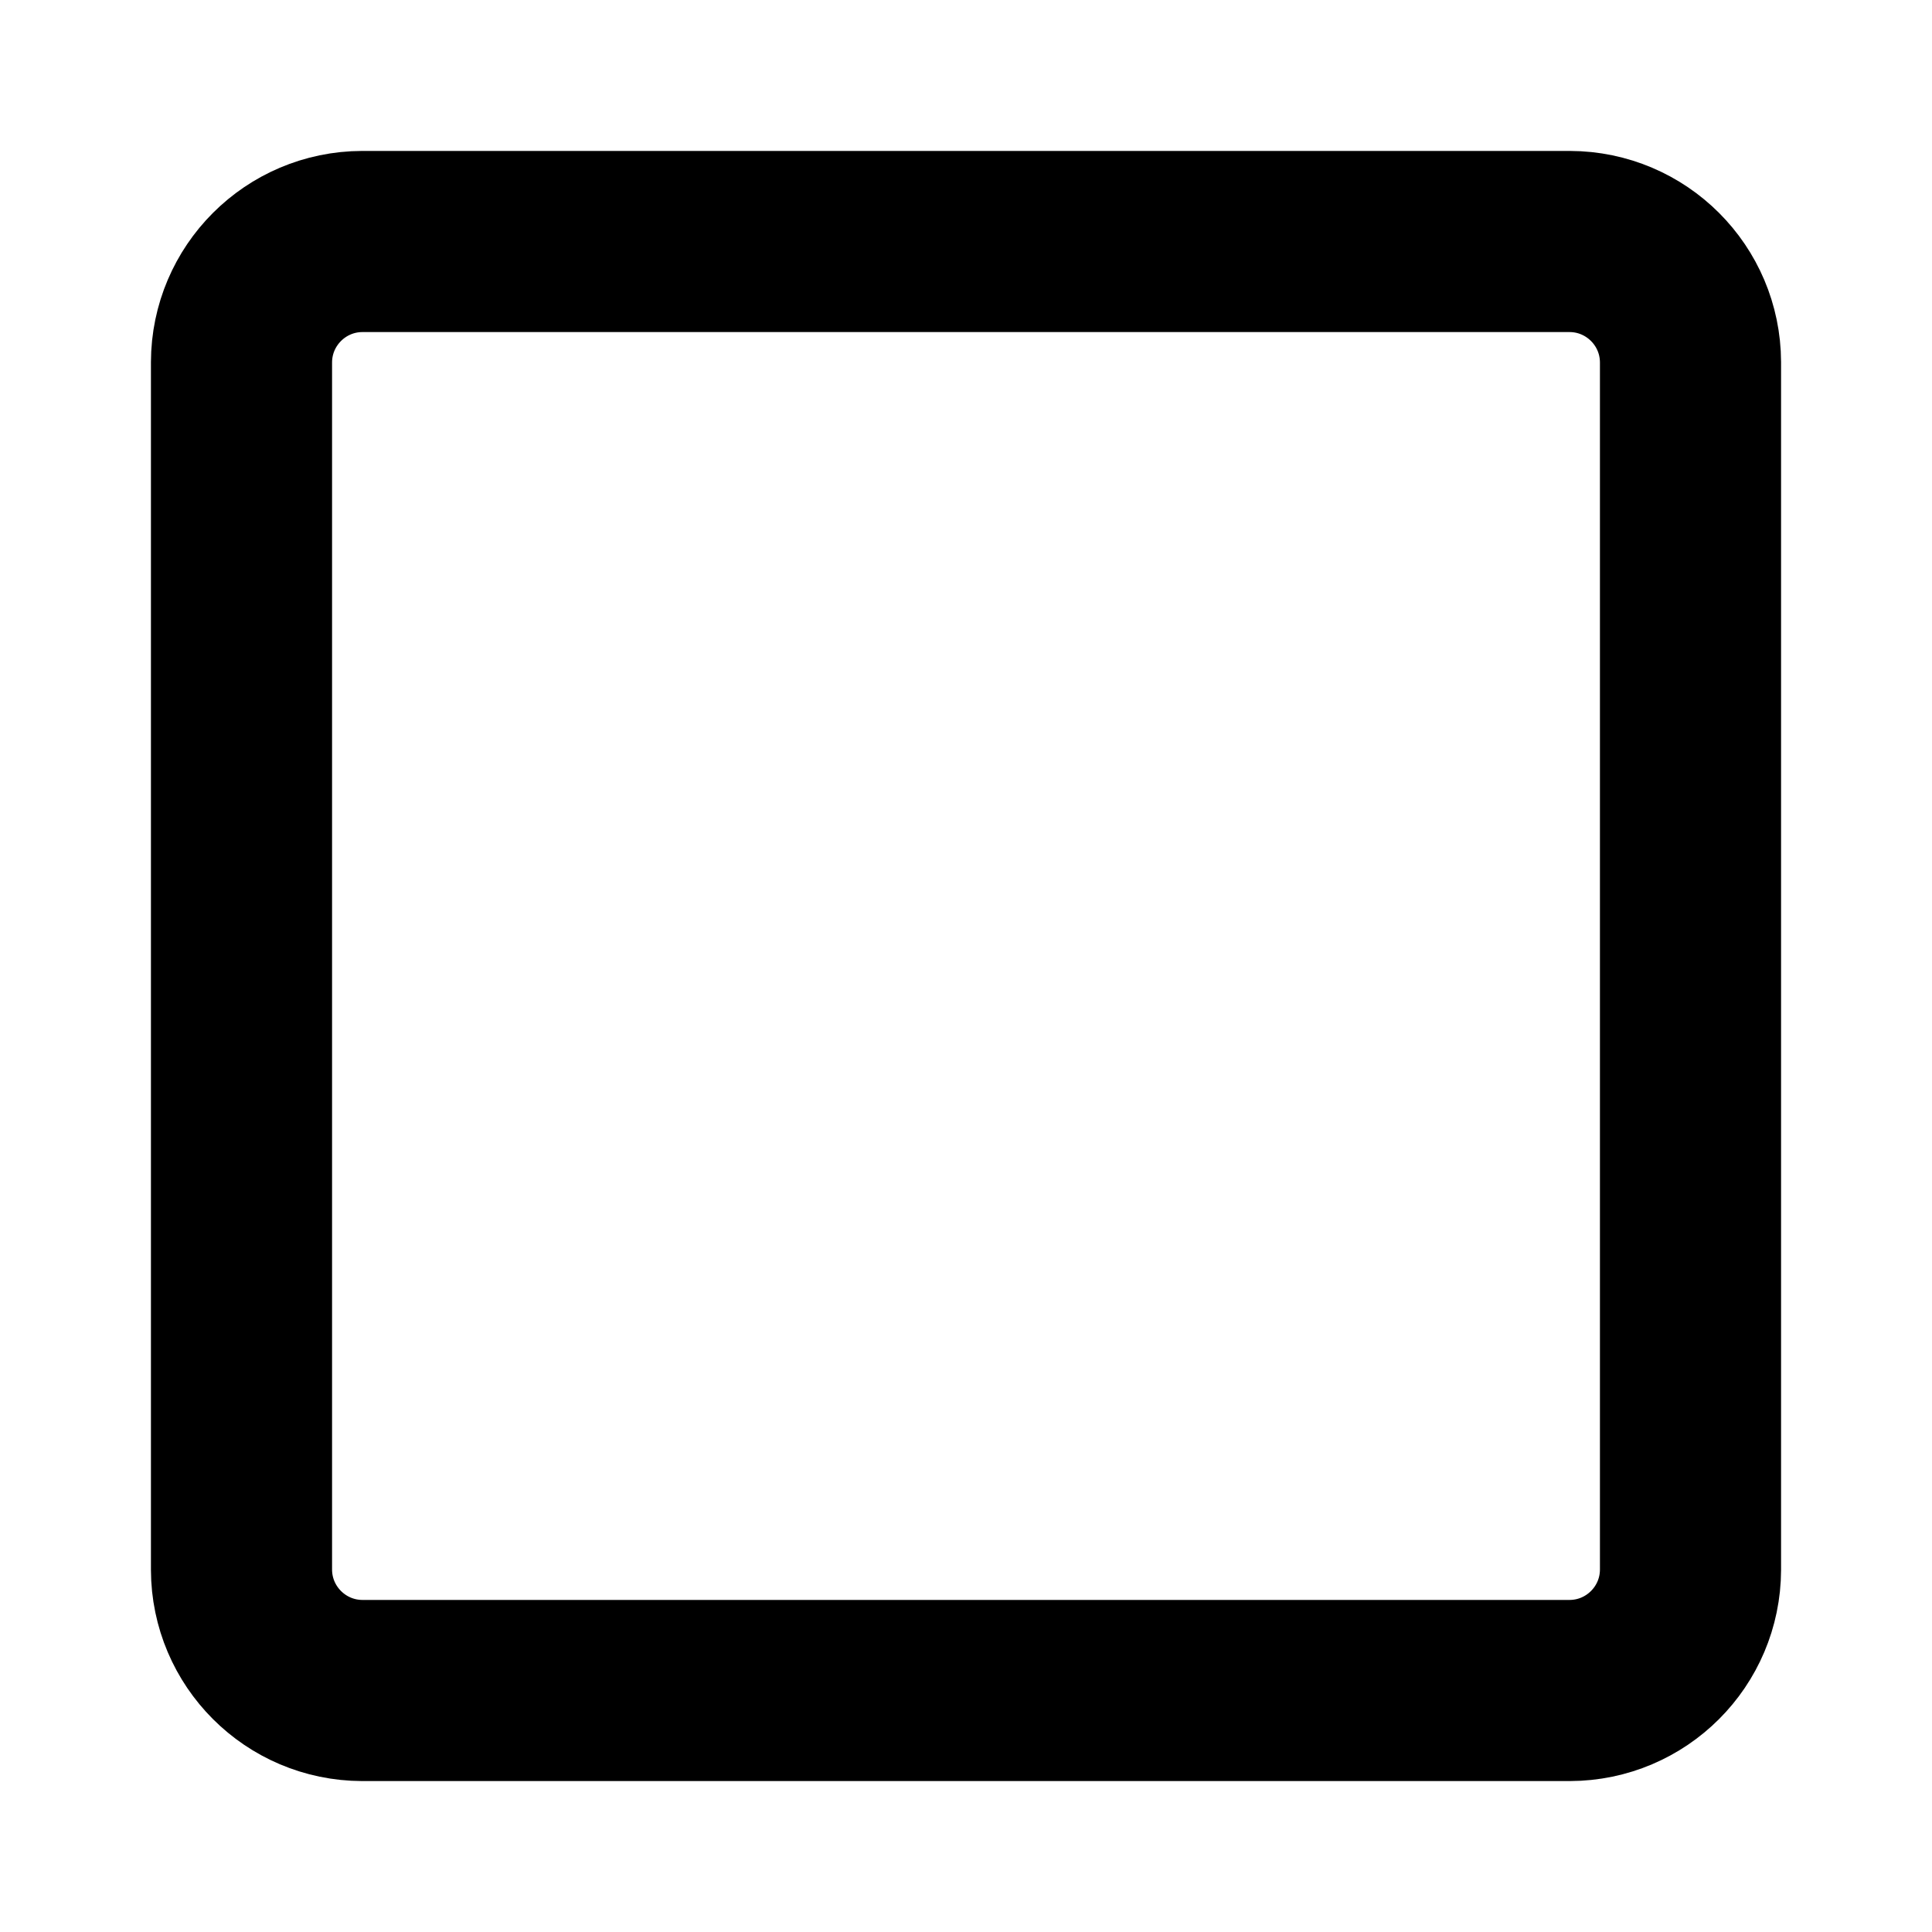
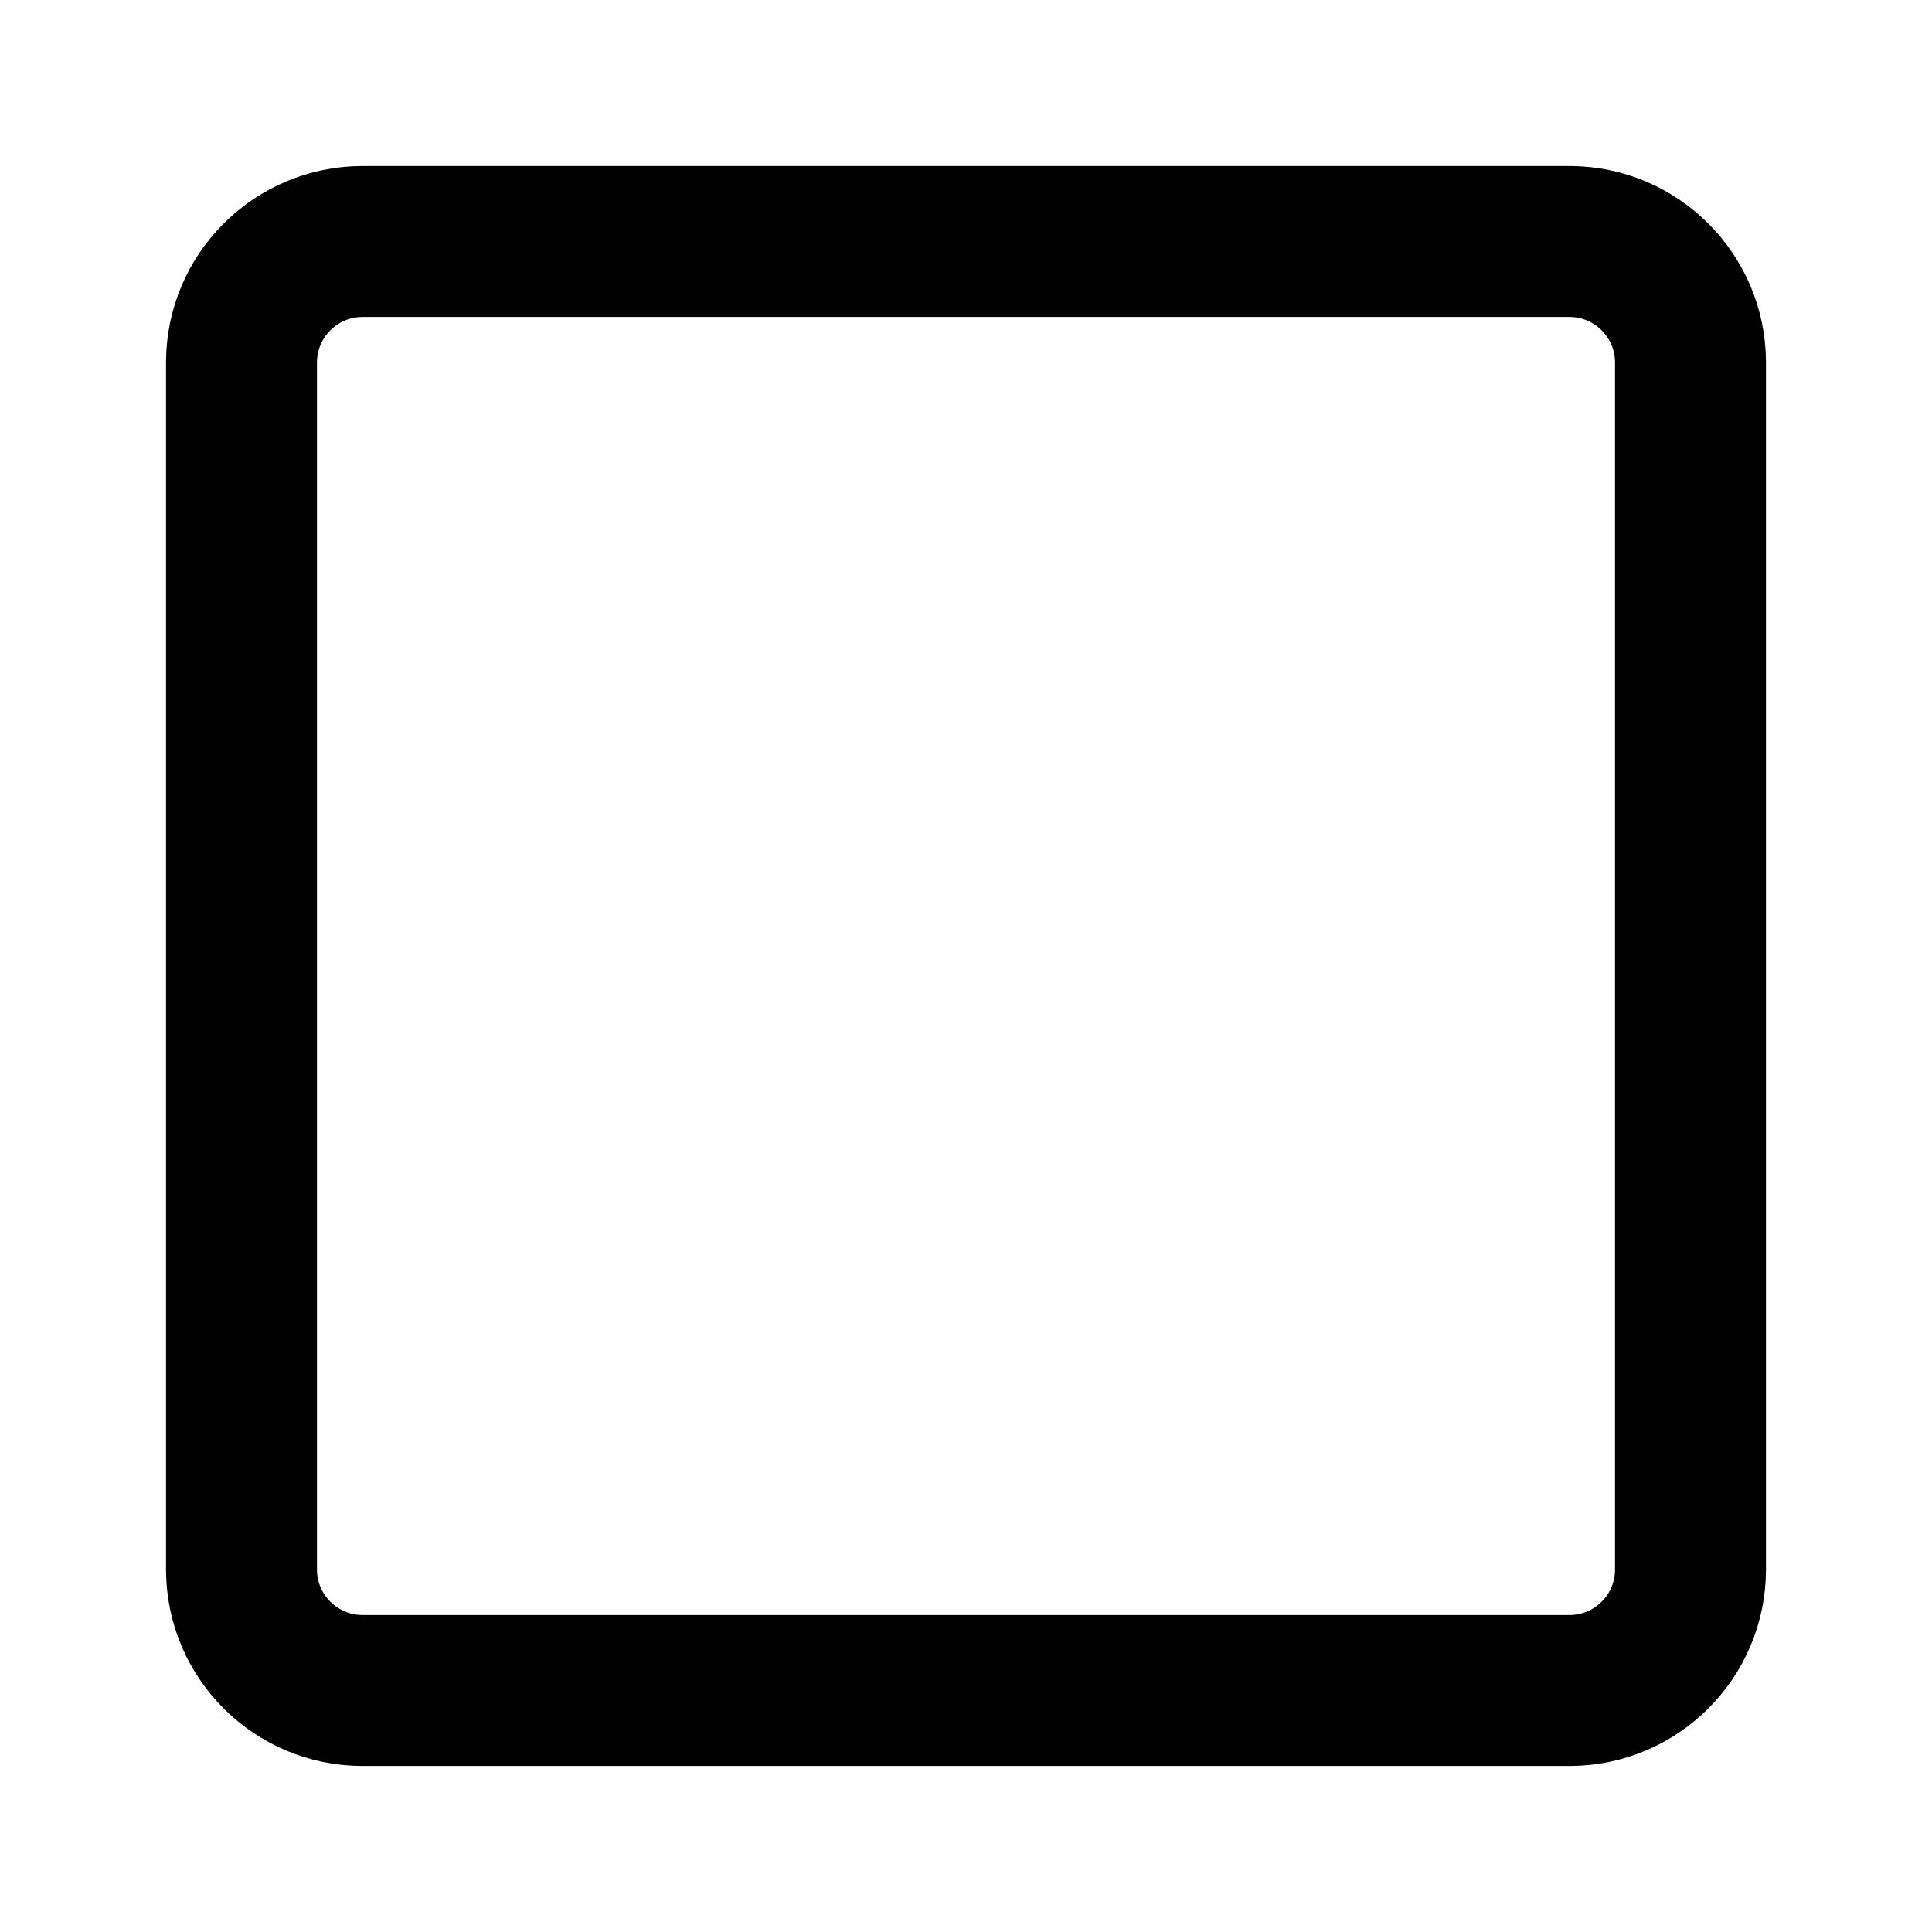
<svg xmlns="http://www.w3.org/2000/svg" width="512" height="512" viewBox="0 0 512 512">
-   <path d="M416,448H96a32.09,32.09,0,0,1-32-32V96A32.09,32.09,0,0,1,96,64H416a32.09,32.09,0,0,1,32,32V416A32.09,32.09,0,0,1,416,448Z" style="fill:none;stroke:#000;stroke-linecap:round;stroke-linejoin:round;stroke-width:48px" />
+   <path d="M416,448H96a32.09,32.09,0,0,1-32-32V96A32.09,32.09,0,0,1,96,64H416a32.09,32.09,0,0,1,32,32V416A32.09,32.09,0,0,1,416,448Z" style="fill:none;stroke:#000;stroke-linecap:round;stroke-linejoin:round;stroke-width:40px" />
</svg>
